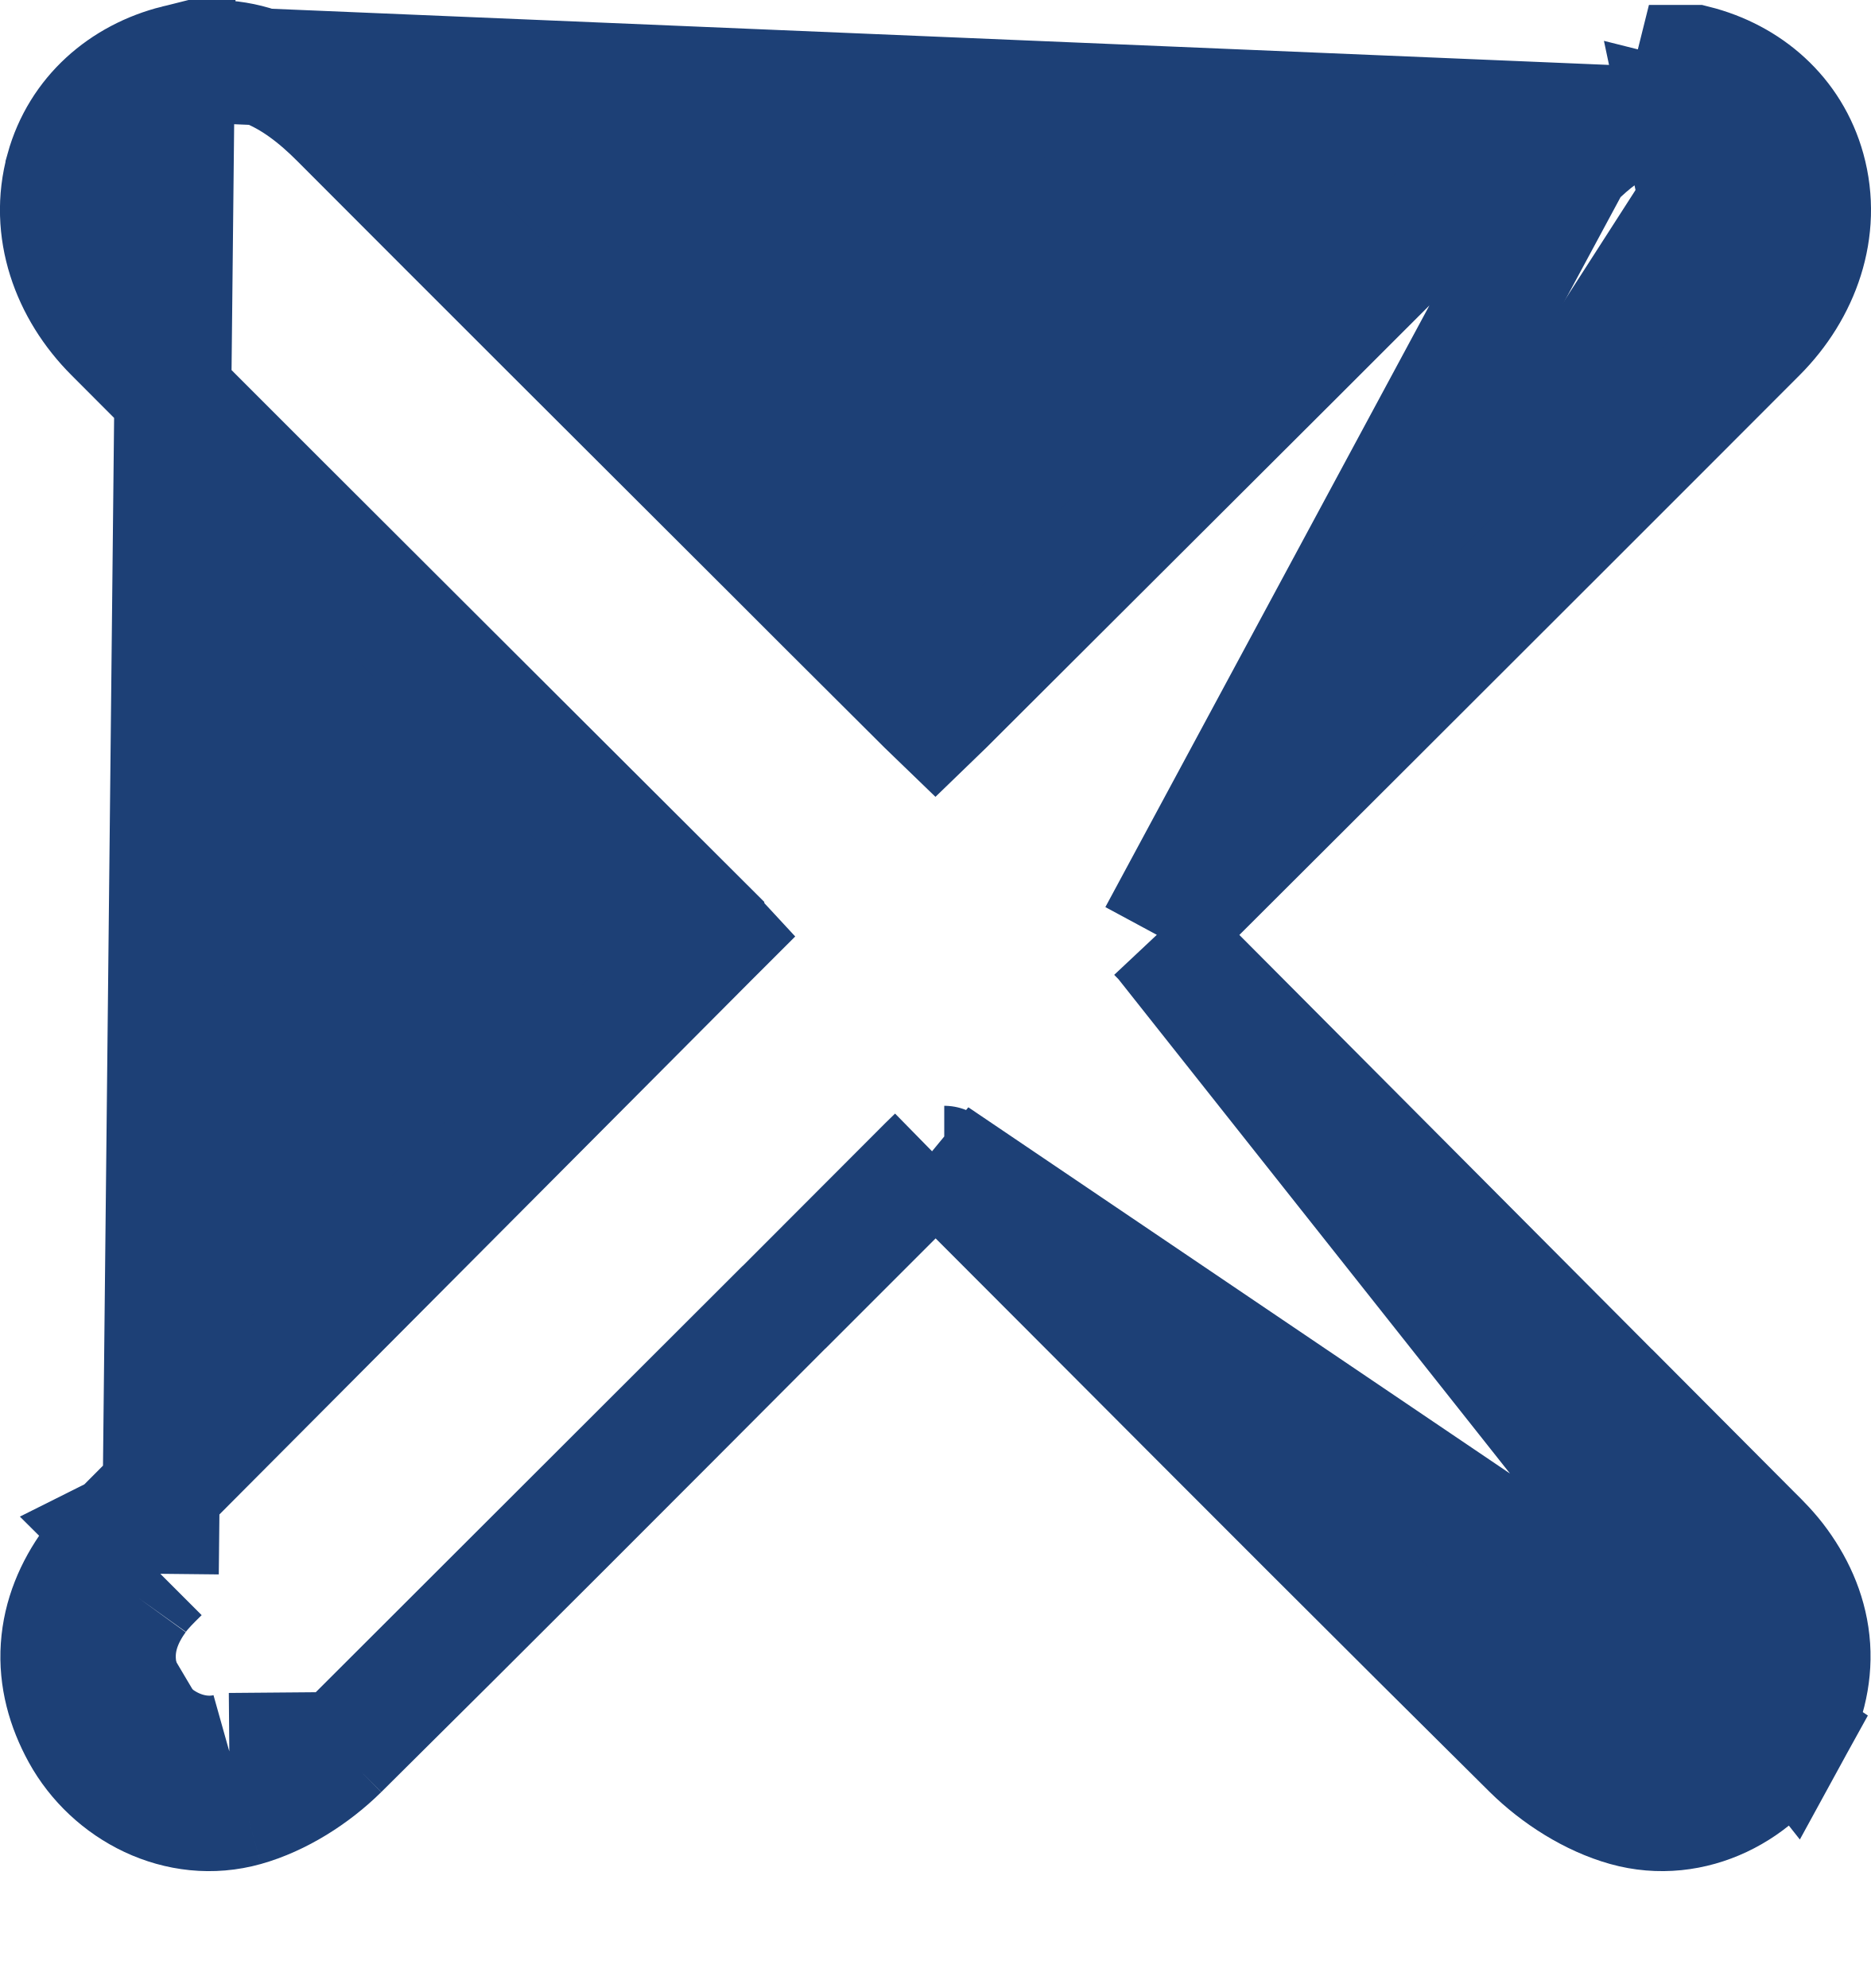
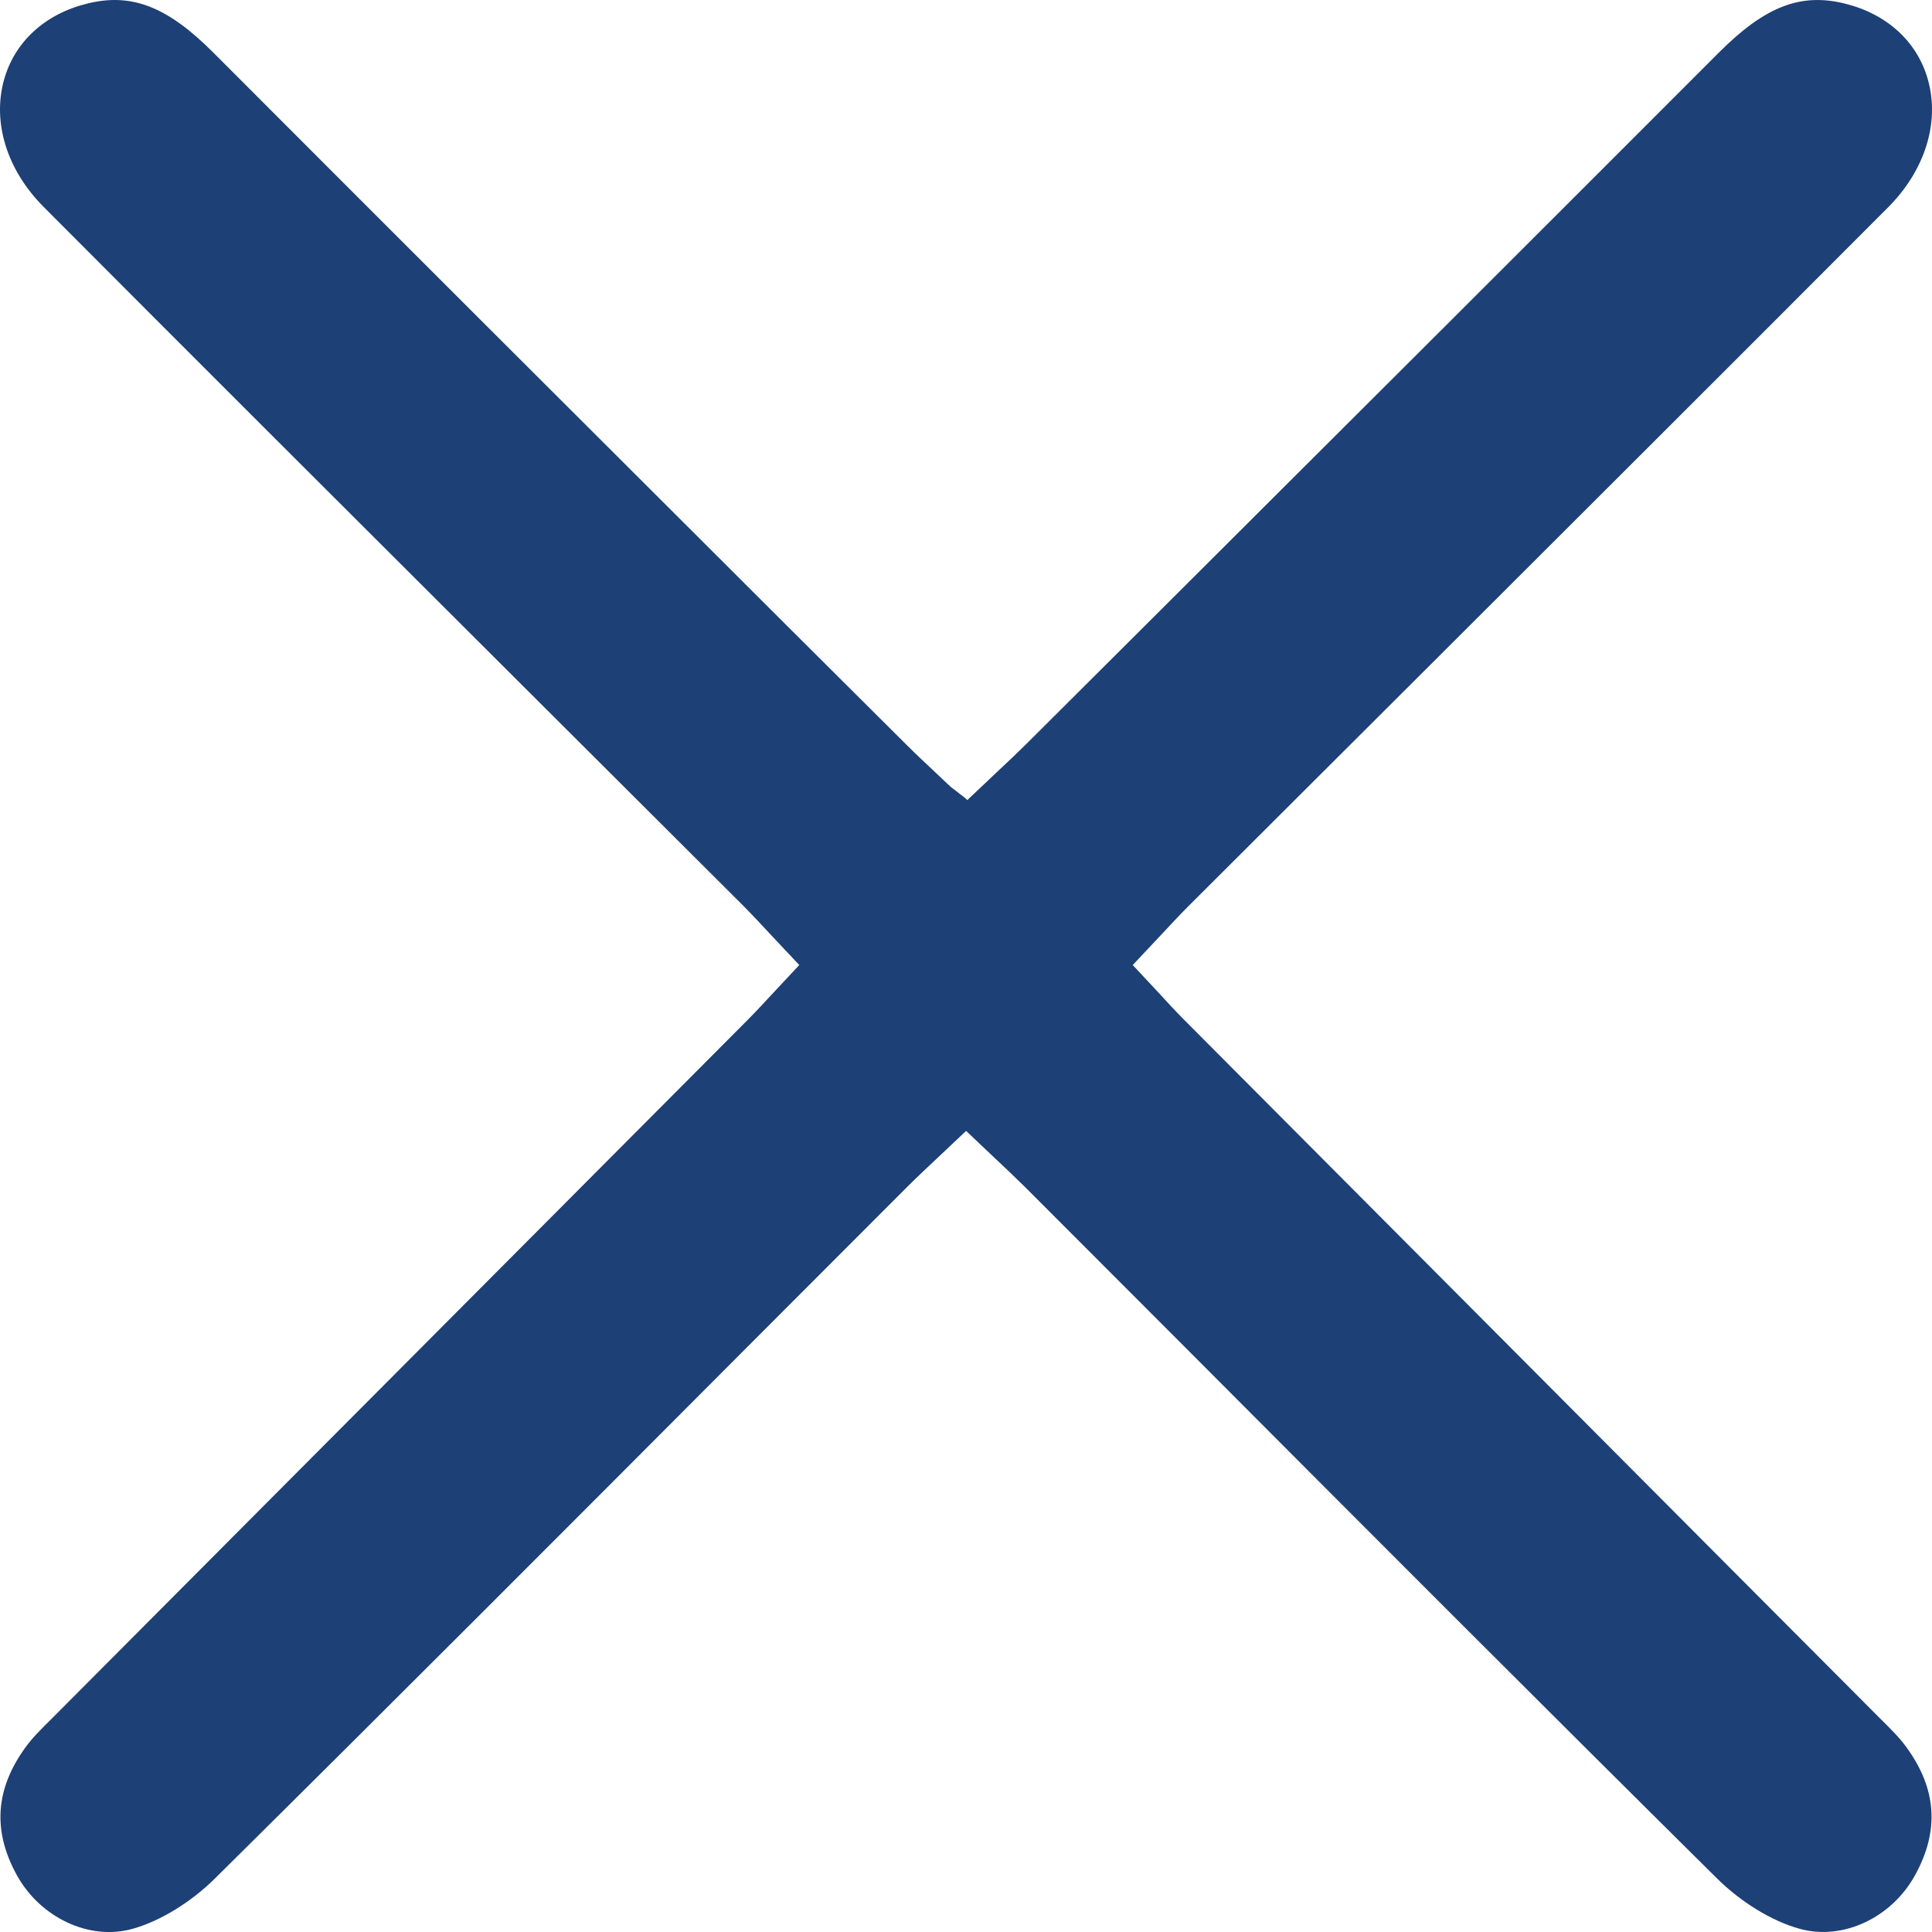
- <svg xmlns="http://www.w3.org/2000/svg" width="16" height="17" viewBox="0 0 16 17" fill="none">
-   <path d="M2.909 14.969L2.909 14.969C2.686 15.189 2.392 15.375 2.097 15.458M2.909 14.969L1.961 14.977M2.909 14.969C4.18 13.71 5.443 12.444 6.705 11.178L2.909 14.969ZM2.097 15.458C2.096 15.458 2.096 15.458 2.096 15.458L1.961 14.977M2.097 15.458C2.097 15.458 2.097 15.458 2.097 15.458L1.961 14.977M2.097 15.458C1.528 15.618 0.949 15.311 0.684 14.829L0.684 14.829C0.559 14.601 0.488 14.351 0.506 14.085C0.524 13.82 0.626 13.581 0.778 13.371M1.961 14.977C1.648 15.065 1.291 14.896 1.122 14.588C0.946 14.267 0.965 13.965 1.183 13.664M0.778 13.371C0.777 13.372 0.777 13.372 0.777 13.373L1.183 13.664M0.778 13.371C0.778 13.371 0.778 13.371 0.779 13.37L1.183 13.664M0.778 13.371C0.853 13.266 0.945 13.176 1.007 13.115C1.011 13.111 1.014 13.107 1.018 13.104M1.183 13.664C1.233 13.594 1.297 13.531 1.365 13.464L1.371 13.458M1.371 13.458L1.016 13.105L1.018 13.104M1.371 13.458L1.02 13.102C1.019 13.103 1.019 13.103 1.018 13.104M1.371 13.458L1.508 0.541C1.049 0.656 0.677 0.977 0.547 1.446L0.547 1.447C0.404 1.963 0.596 2.486 0.964 2.854C1.929 3.823 2.898 4.789 3.866 5.755C4.015 5.904 4.164 6.053 4.313 6.201L4.313 6.201L6.036 7.92C6.036 7.92 6.036 7.921 6.036 7.921C6.06 7.944 6.083 7.968 6.107 7.994C6.091 8.01 6.075 8.026 6.06 8.041L6.059 8.042L1.018 13.104M8.001 9.883C8.026 9.908 8.051 9.932 8.075 9.956C8.075 9.956 8.076 9.956 8.076 9.957L9.295 11.178C10.557 12.444 11.821 13.71 13.091 14.968C13.314 15.188 13.608 15.375 13.904 15.458C14.475 15.618 15.052 15.31 15.316 14.829L8.001 9.883ZM8.001 9.883C7.975 9.908 7.951 9.931 7.927 9.955C7.927 9.955 7.926 9.956 7.926 9.956L6.706 11.178L8.001 9.883ZM9.941 8.043L9.941 8.043L13.92 12.039L13.921 12.039L14.982 13.104C14.986 13.108 14.99 13.112 14.994 13.116C15.055 13.176 15.147 13.267 15.223 13.373C15.374 13.582 15.476 13.82 15.494 14.085C15.511 14.351 15.441 14.601 15.316 14.829L9.941 8.043ZM9.941 8.043L9.939 8.041M9.941 8.043L9.939 8.041M9.939 8.041C9.924 8.026 9.908 8.01 9.893 7.994M9.939 8.041L9.893 7.994M9.893 7.994C9.917 7.969 9.94 7.945 9.963 7.922C9.964 7.922 9.964 7.922 9.964 7.922L11.688 6.202C12.804 5.087 13.922 3.972 15.037 2.854C15.404 2.486 15.596 1.963 15.453 1.447C15.323 0.978 14.952 0.657 14.493 0.542C14.493 0.542 14.492 0.542 14.492 0.542L14.371 1.027M9.893 7.994L13.455 1.381M14.371 1.027C14.05 0.946 13.791 1.045 13.455 1.381M14.371 1.027C14.677 1.103 14.895 1.305 14.971 1.58C15.057 1.89 14.949 2.234 14.683 2.501L14.371 1.027ZM13.455 1.381L13.102 1.028M13.455 1.381L13.101 1.028C13.101 1.028 13.102 1.028 13.102 1.028M13.102 1.028C11.72 2.41 10.338 3.79 8.954 5.169C8.954 5.169 8.954 5.169 8.954 5.169L8.084 6.037L8.084 6.037C8.056 6.064 8.029 6.091 8 6.119C7.971 6.091 7.943 6.064 7.915 6.037C7.915 6.037 7.915 6.037 7.915 6.037L7.045 5.17C6.892 5.017 6.739 4.864 6.586 4.711C5.357 3.485 4.127 2.258 2.9 1.028L2.899 1.027C2.708 0.835 2.501 0.673 2.261 0.581C2.006 0.483 1.755 0.48 1.508 0.541L13.102 1.028Z" fill="#1D4076" stroke="#1D4076" />
+ <svg xmlns="http://www.w3.org/2000/svg" width="20" height="20" viewBox="0 0 20 20" fill="none">
+   <path d="M2.224 19.447C4.038 17.651 5.842 15.844 7.645 14.035L9.39 12.288C9.495 12.183 9.604 12.081 9.731 11.962L10.001 11.707L10.27 11.962C10.397 12.081 10.506 12.184 10.611 12.288L12.356 14.035C14.159 15.844 15.963 17.651 17.776 19.447C18.024 19.692 18.342 19.887 18.627 19.966C19.077 20.093 19.584 19.851 19.825 19.411C20.078 18.952 20.049 18.52 19.738 18.091C19.665 17.989 19.57 17.896 19.471 17.798L17.952 16.274L12.267 10.566C12.172 10.471 12.081 10.372 11.982 10.264L11.726 9.99L12.024 9.673C12.119 9.572 12.207 9.476 12.3 9.383L14.764 6.925C16.359 5.333 17.955 3.741 19.547 2.145C19.927 1.763 20.081 1.271 19.959 0.829C19.85 0.435 19.538 0.147 19.102 0.038C18.642 -0.077 18.273 0.064 17.793 0.545C15.82 2.52 13.844 4.492 11.868 6.462L10.624 7.702C10.529 7.796 10.433 7.887 10.33 7.983L10.014 8.282L9.991 8.261L9.841 8.145L9.669 7.983C9.567 7.887 9.47 7.796 9.376 7.702L8.131 6.462C6.157 4.492 4.181 2.521 2.208 0.544C1.728 0.063 1.357 -0.077 0.899 0.038C0.463 0.146 0.15 0.435 0.041 0.828C-0.081 1.271 0.073 1.763 0.454 2.144C2.045 3.741 3.641 5.332 5.237 6.925L7.7 9.382C7.792 9.475 7.882 9.572 7.976 9.673L8.274 9.99L8.018 10.264C7.919 10.371 7.827 10.47 7.733 10.565L0.53 17.797C0.43 17.896 0.335 17.989 0.262 18.091C-0.049 18.521 -0.078 18.953 0.174 19.411C0.416 19.851 0.926 20.093 1.373 19.967C1.659 19.887 1.976 19.692 2.224 19.447Z" fill="#1D4076" />
</svg>
